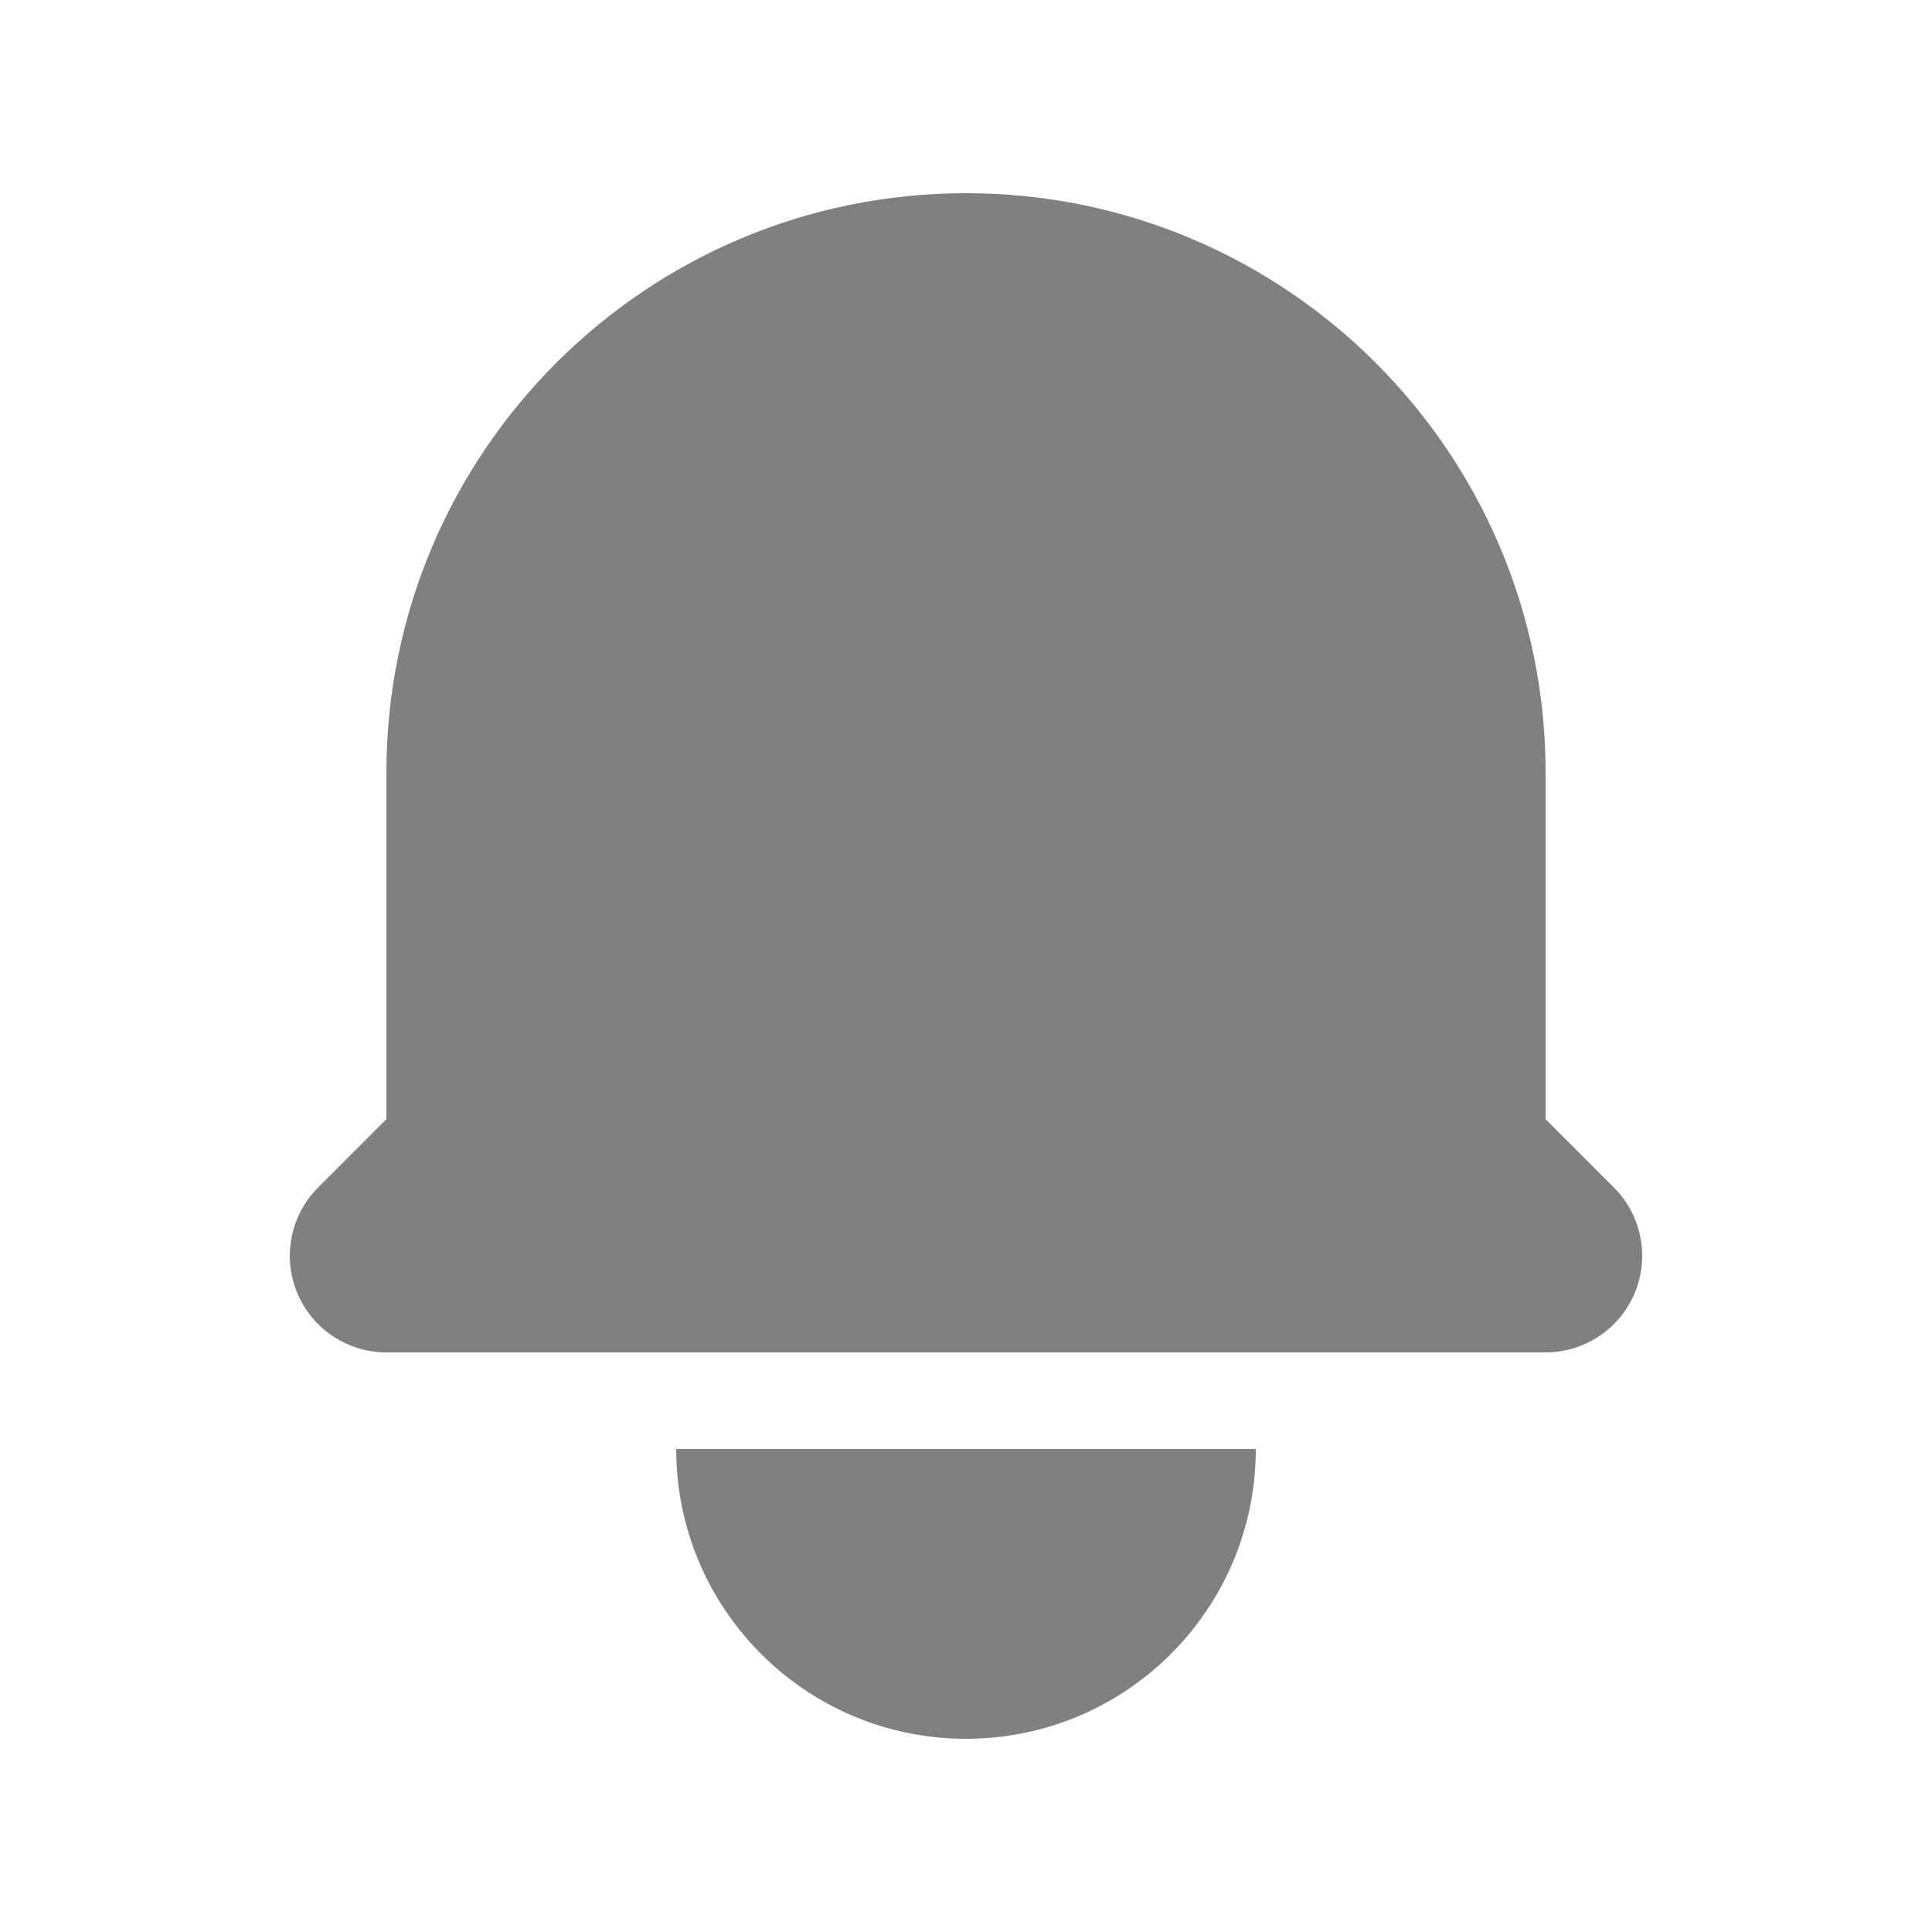
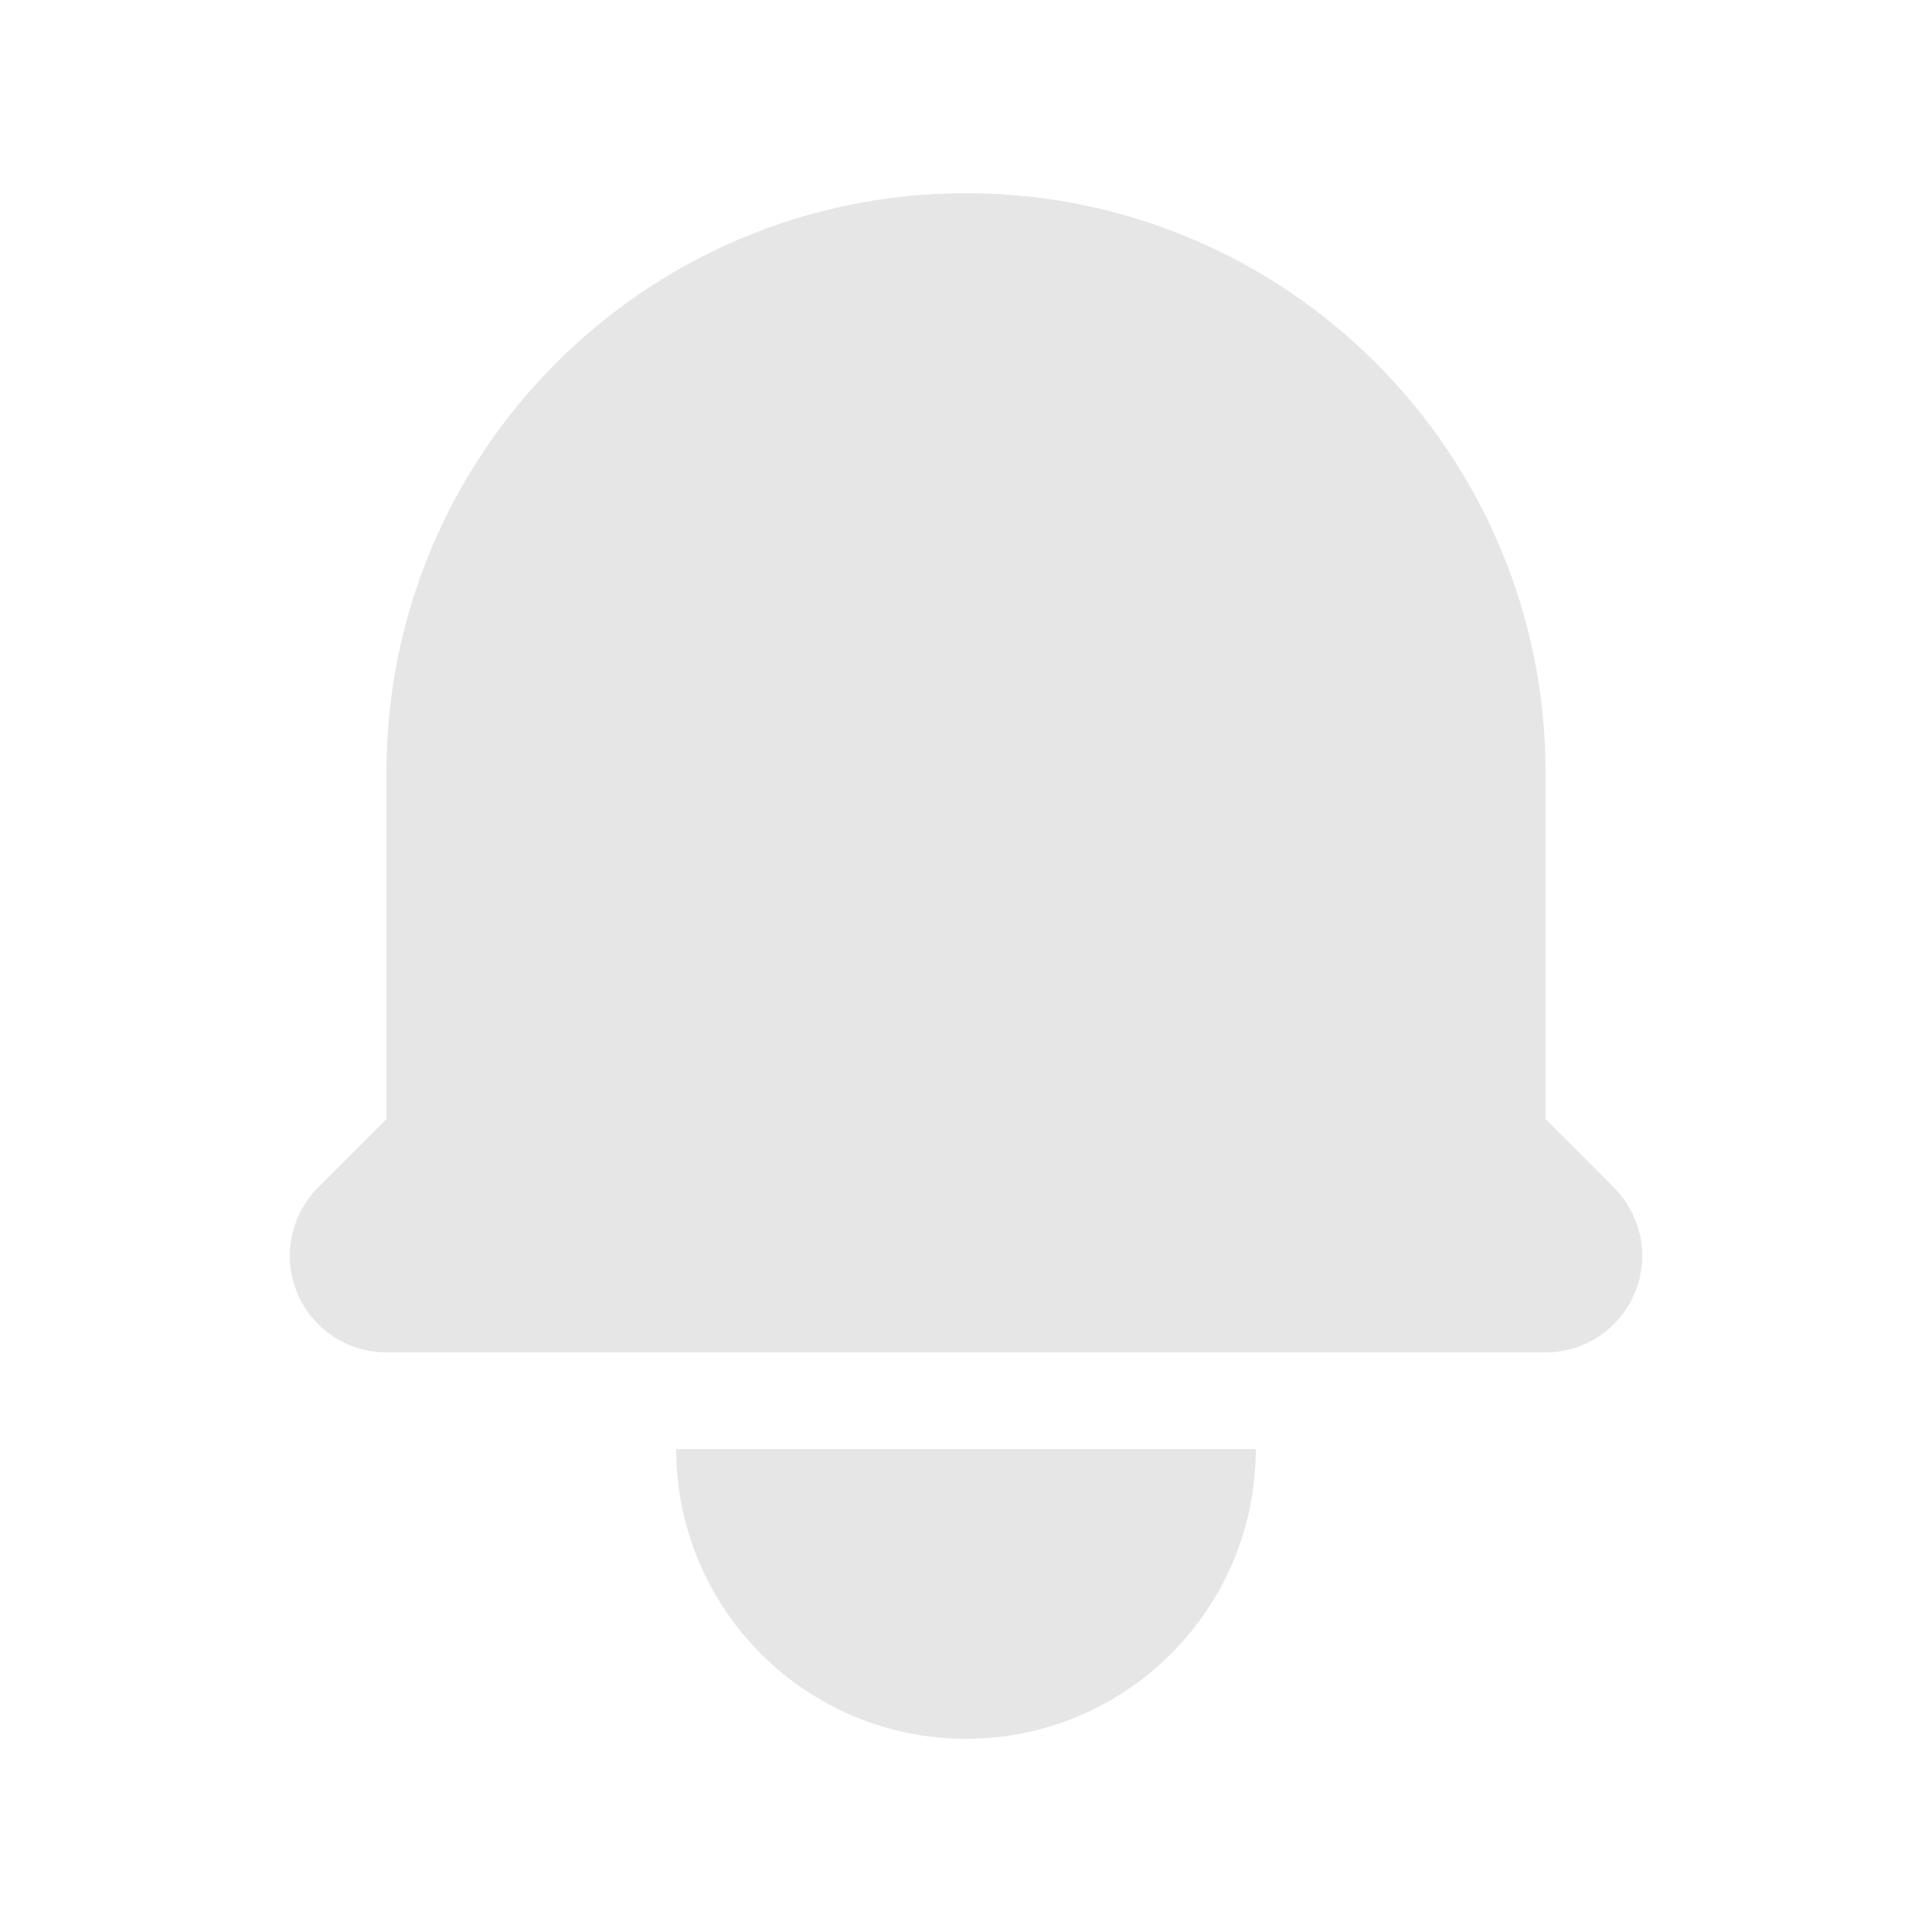
- <svg xmlns="http://www.w3.org/2000/svg" aria-hidden="true" style="color: gray;" class="w-6 h-6" fill="currentColor" viewBox="0 0 20 20">
+ <svg xmlns="http://www.w3.org/2000/svg" aria-hidden="true" style="color: #e6e6e6;" class="w-6 h-6" fill="currentColor" viewBox="0 0 20 20">
  <path d="M10 2a6 6 0 00-6 6v3.586l-.707.707A1 1 0 004 14h12a1 1 0 00.707-1.707L16 11.586V8a6 6 0 00-6-6zM10 18a3 3 0 01-3-3h6a3 3 0 01-3 3z" />
</svg>
